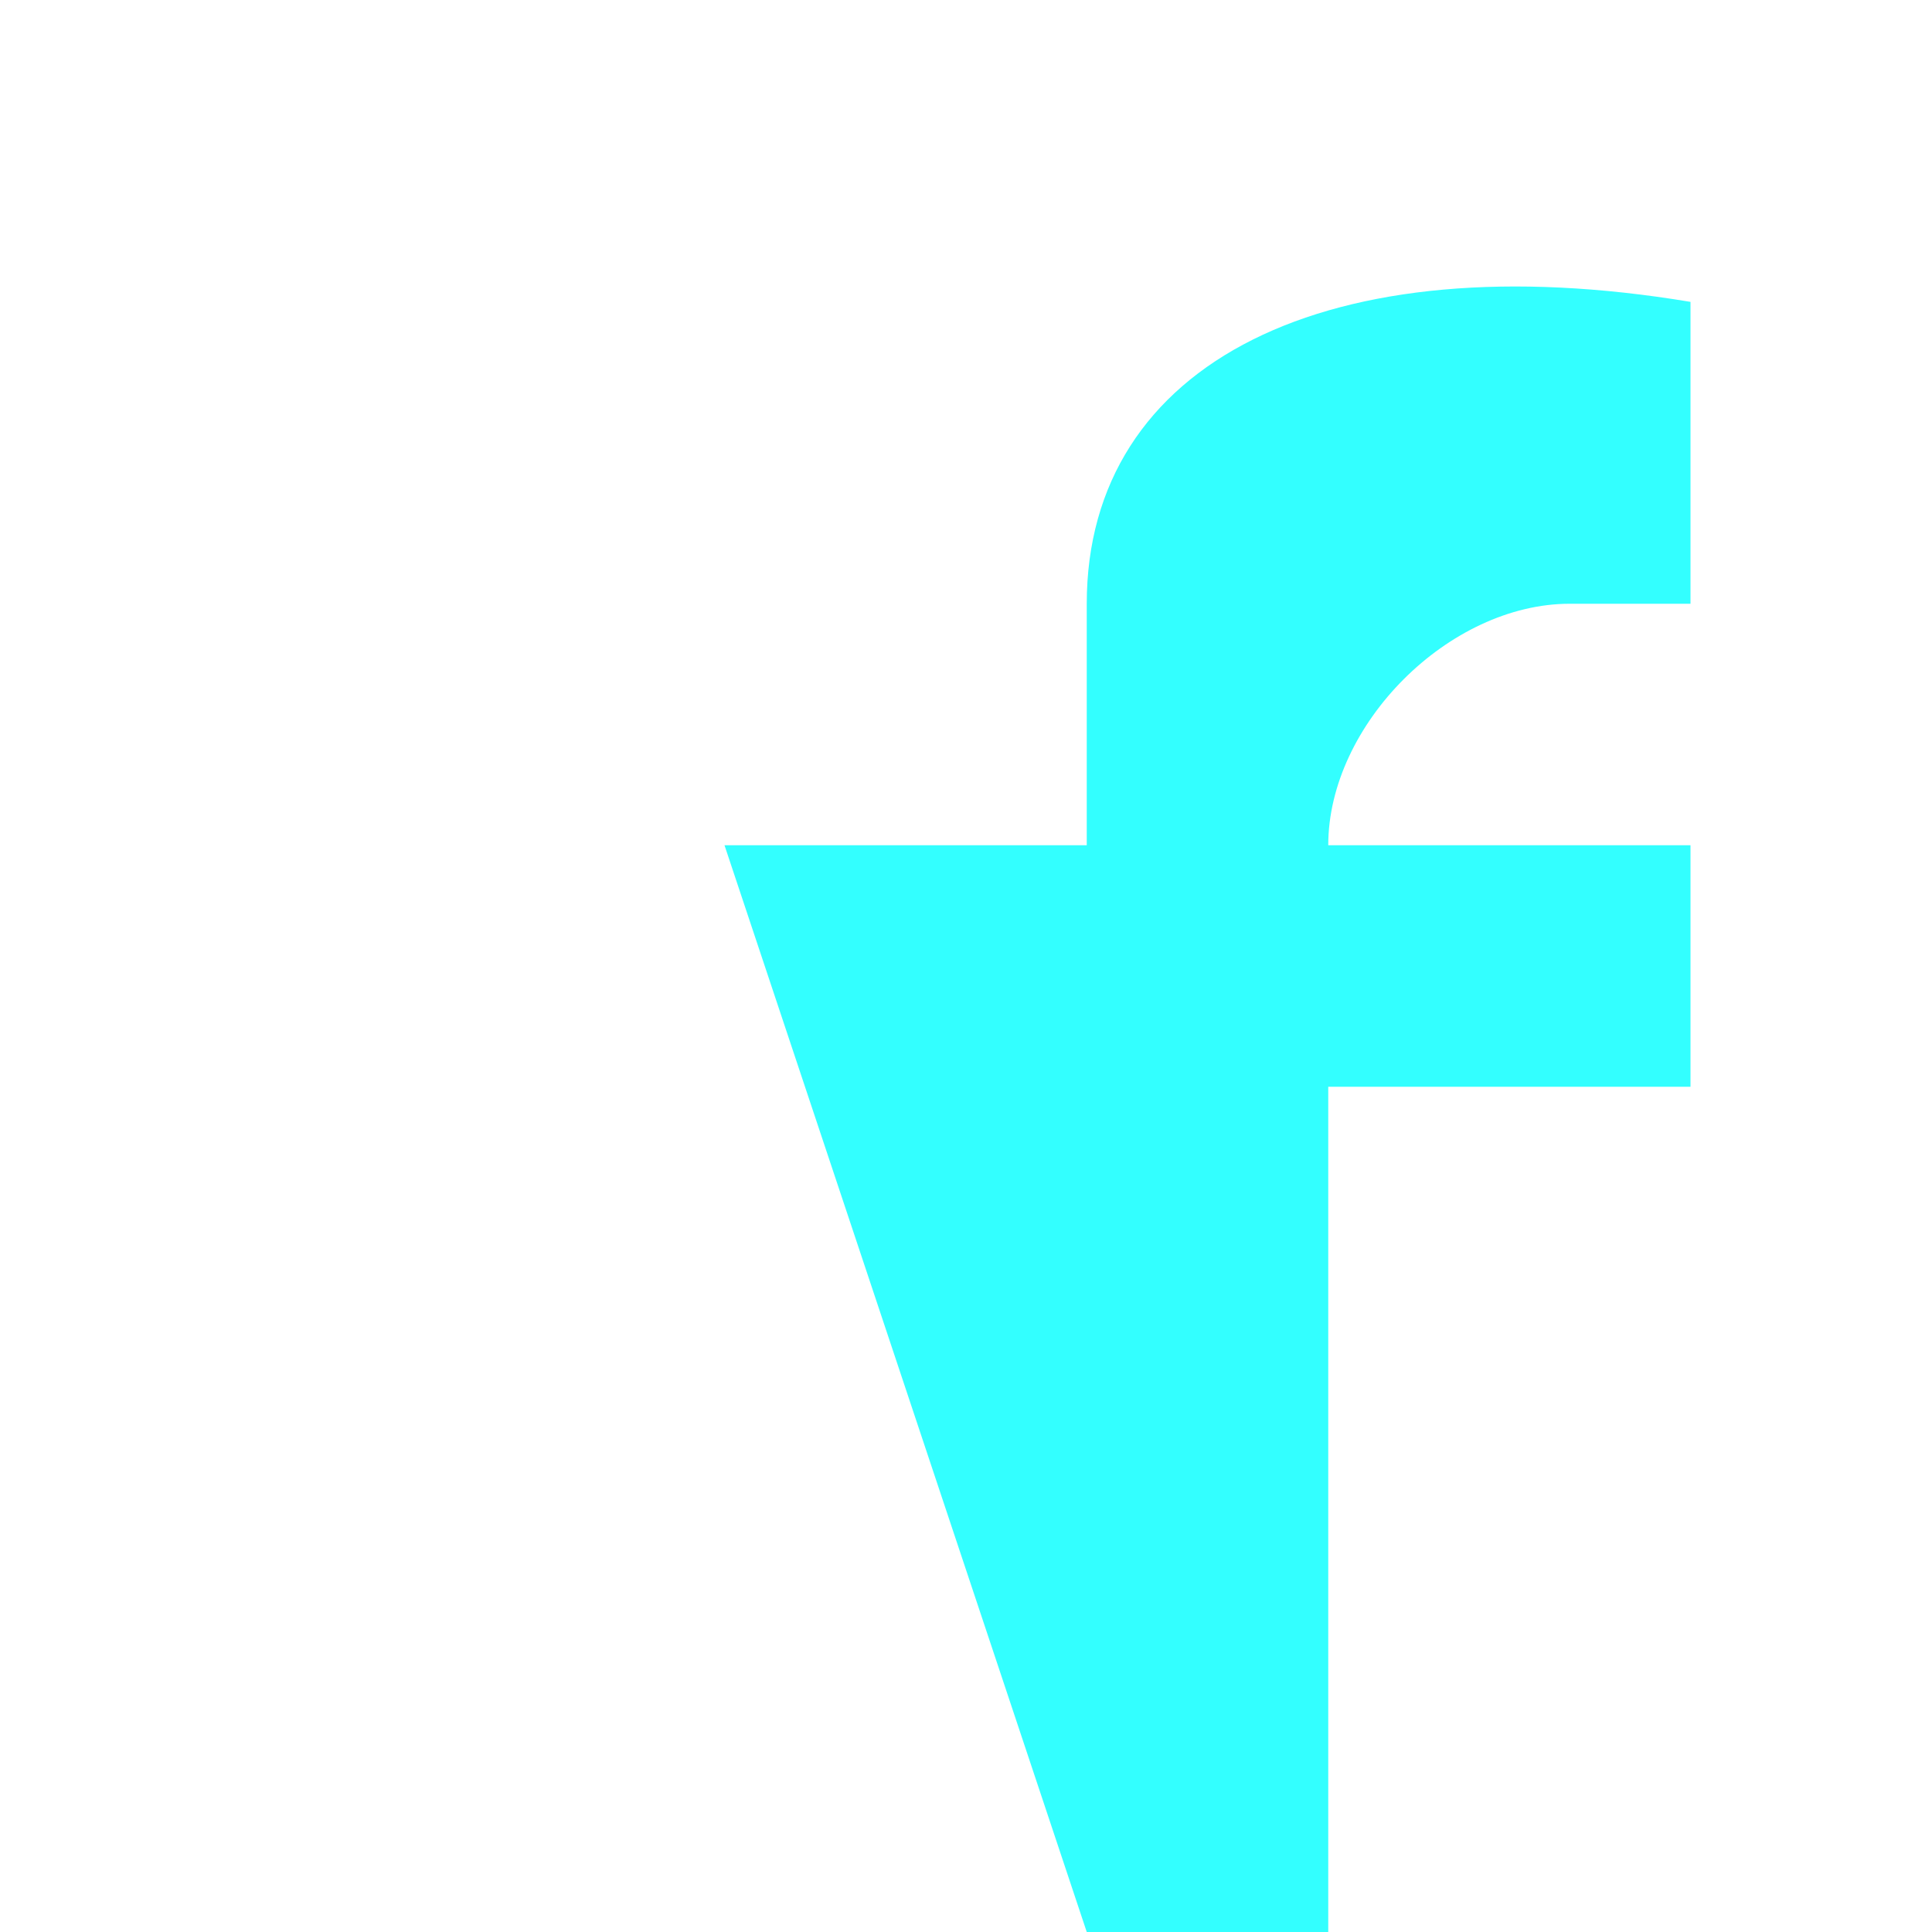
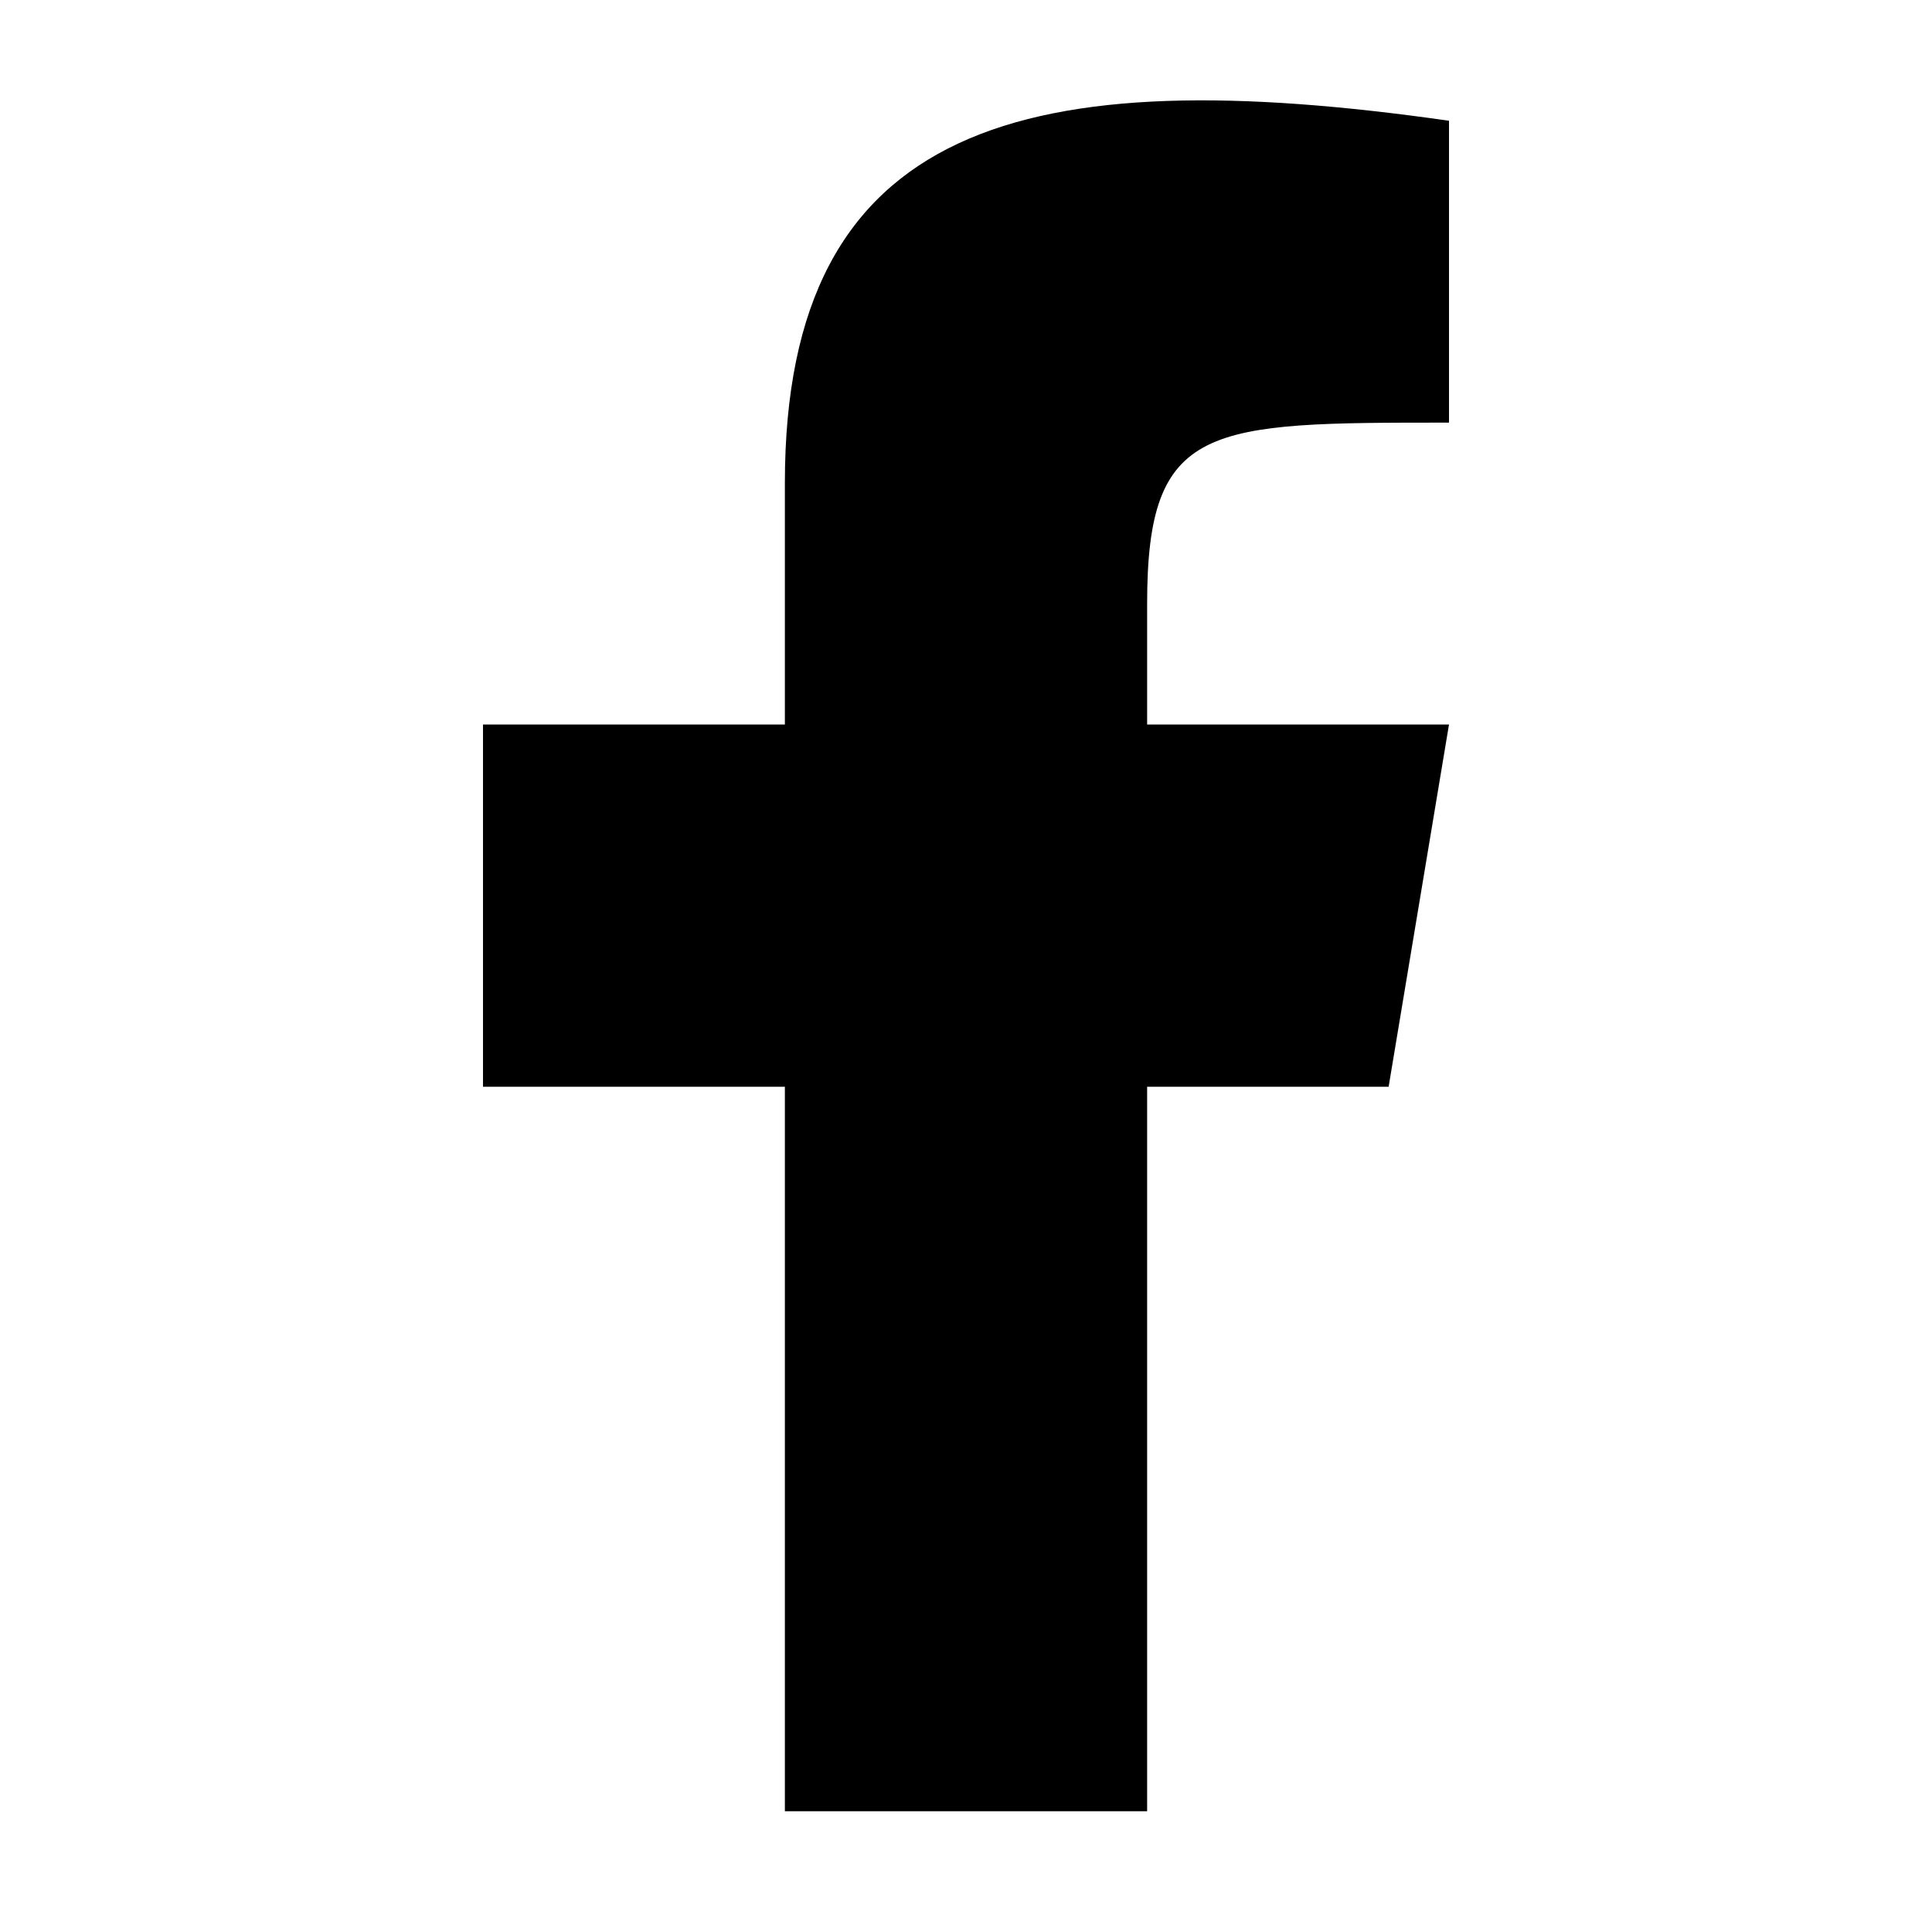
- <svg xmlns="http://www.w3.org/2000/svg" id="facebook" viewBox="0 0 32 32" width="32" height="32">
-   <path opacity=".8" fill="cyan" d="       M12 14       L18 14 L18 10       C18 6 22 4 28 5       L28 10 L26 10       C24 10 22 12 22 14       L28 14 L28 18 L22 18       L22 32 L18 32   " />
+ <svg xmlns="http://www.w3.org/2000/svg" id="facebook" viewBox="0 0 32 32">
+   <path d="       M8 12 L13 12 L13 8       C13 2 17 1 24 2       L24 7       C20 7 19 7 19 10       L19 12 L24 12 L23 18       L19 18 L19 30 L13 30       L13 18 L8 18 z     " />
</svg>
